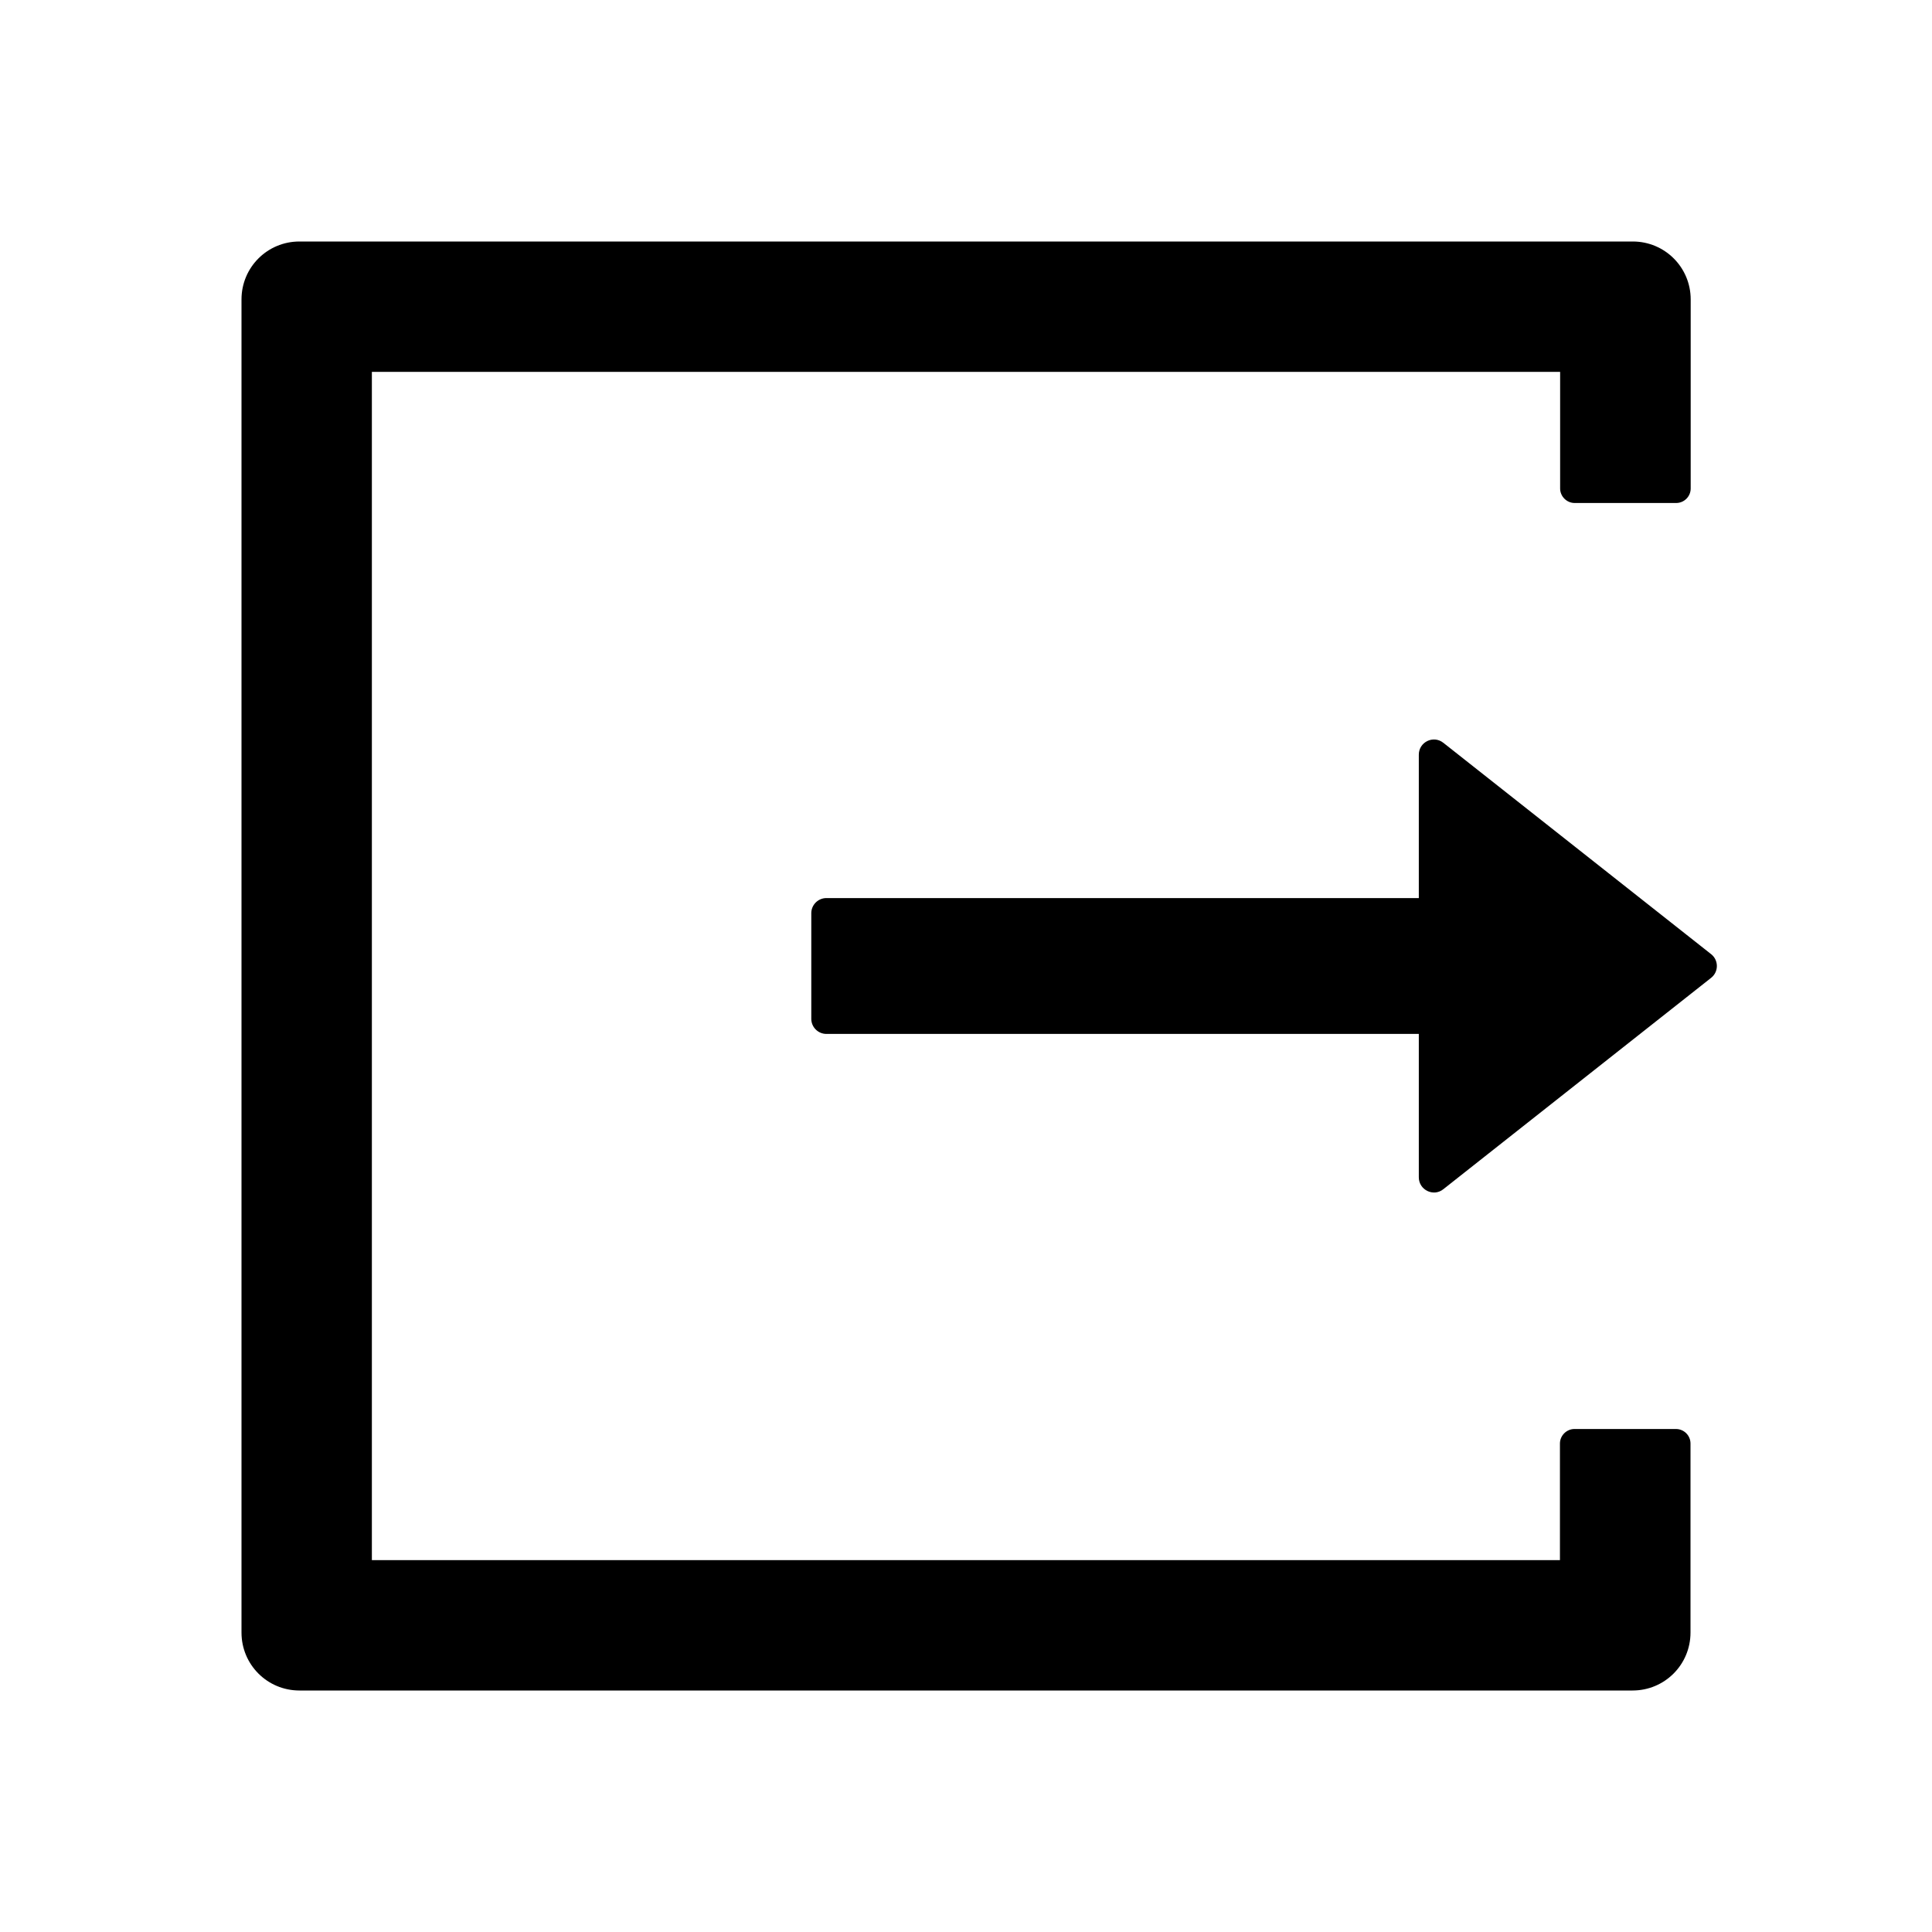
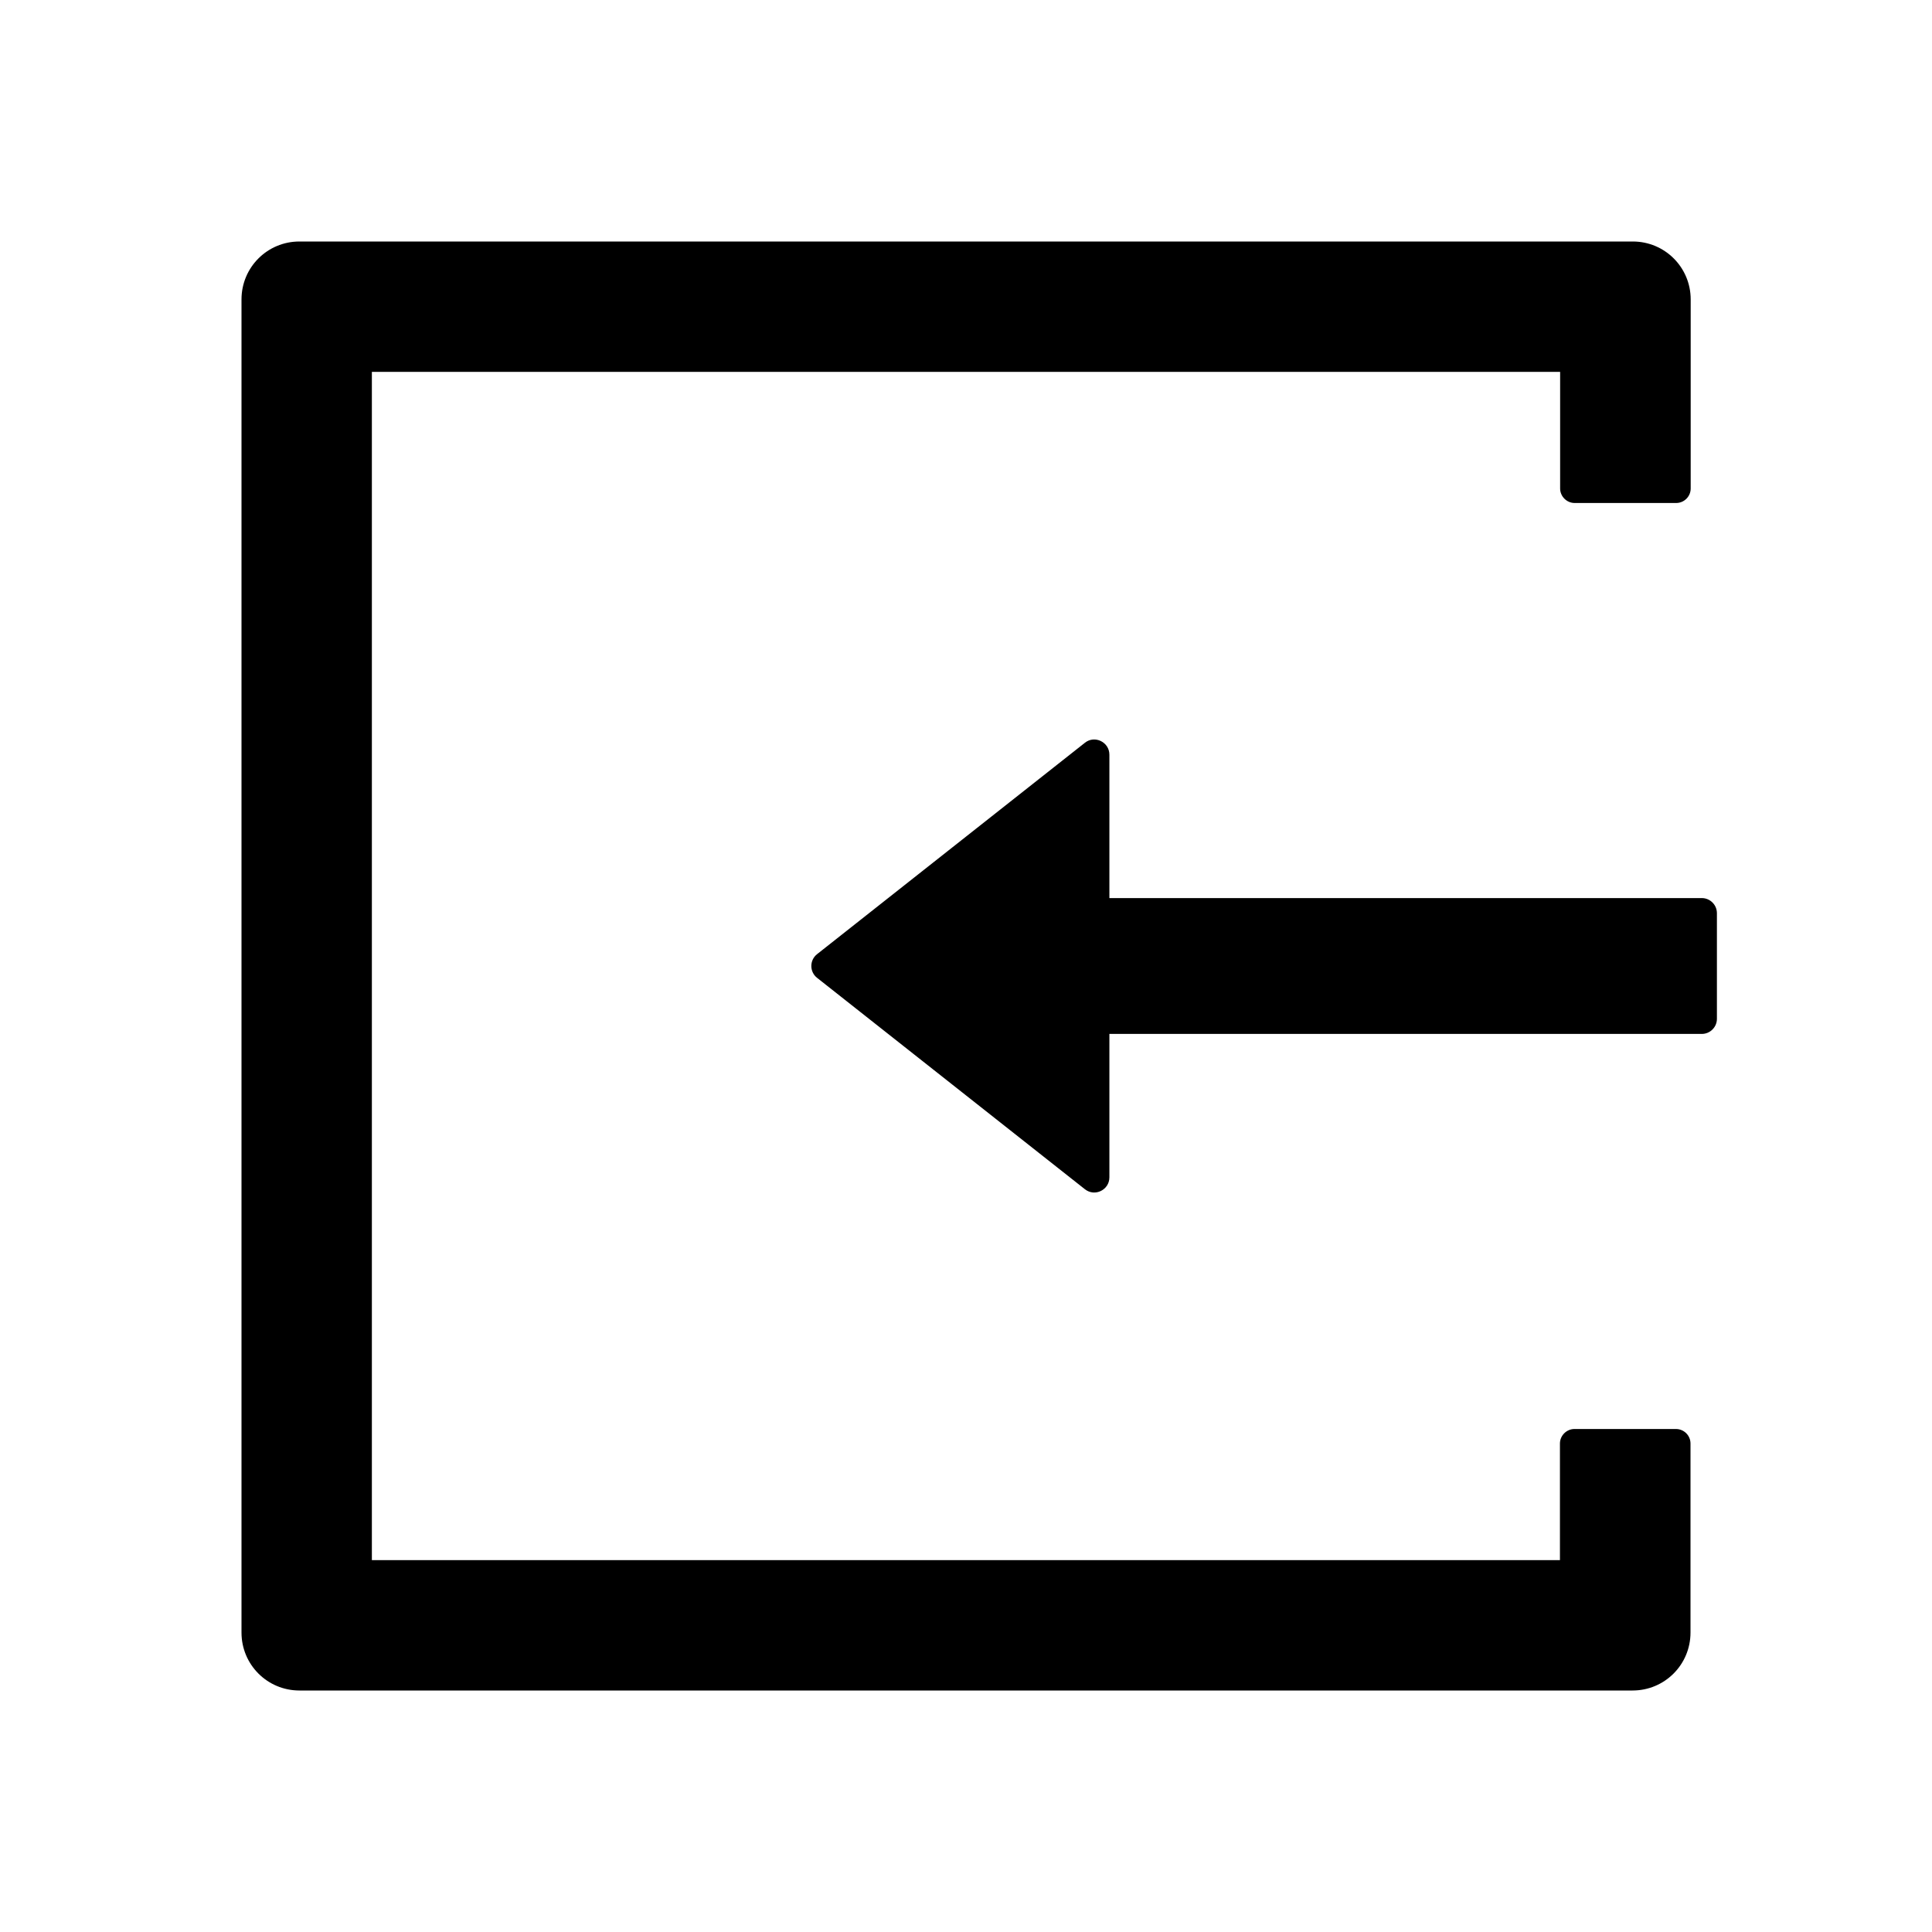
- <svg xmlns="http://www.w3.org/2000/svg" t="1554793360331" class="icon" style="" viewBox="0 0 1024 1024" version="1.1" p-id="18204" width="128" height="128">
+ <svg xmlns="http://www.w3.org/2000/svg" t="1554793377360" class="icon" style="" viewBox="0 0 1024 1024" version="1.1" p-id="18592" width="128" height="128">
  <defs>
    <style type="text/css" />
  </defs>
-   <path d="M888.3 757.4h-53.8c-4.2 0-7.7 3.5-7.7 7.7v61.8H197.1V197.1h629.8v61.8c0 4.2 3.5 7.7 7.7 7.7h53.8c4.2 0 7.7-3.4 7.7-7.7V158.7c0-17-13.7-30.7-30.7-30.7H158.7c-17 0-30.7 13.7-30.7 30.7v706.6c0 17 13.7 30.7 30.7 30.7h706.6c17 0 30.7-13.7 30.7-30.7V765.1c0-4.3-3.5-7.7-7.7-7.7z" p-id="18205" />
-   <path d="M906.9 505.7L765 393.7c-5.3-4.2-13-0.4-13 6.3v76H438c-4.4 0-8 3.6-8 8v56c0 4.4 3.6 8 8 8h314v76c0 6.7 7.8 10.5 13 6.3l141.9-112c4.1-3.2 4.1-9.4 0-12.6z" p-id="18206" />
+   <path d="M888.3 757.4h-53.8c-4.2 0-7.7 3.5-7.7 7.7v61.8H197.1V197.1h629.8v61.8c0 4.2 3.5 7.7 7.7 7.7h53.8c4.2 0 7.7-3.4 7.7-7.7V158.7c0-17-13.7-30.7-30.7-30.7H158.7c-17 0-30.7 13.7-30.7 30.7v706.6c0 17 13.7 30.7 30.7 30.7h706.6c17 0 30.7-13.7 30.7-30.7V765.1c0-4.3-3.5-7.7-7.7-7.7z" p-id="18593" />
+   <path d="M902 476H588v-76c0-6.7-7.8-10.5-13-6.3l-141.9 112c-4.1 3.2-4.1 9.4 0 12.6l141.9 112c5.3 4.2 13 0.4 13-6.3v-76h314c4.4 0 8-3.6 8-8v-56c0-4.4-3.6-8-8-8z" p-id="18594" />
</svg>
